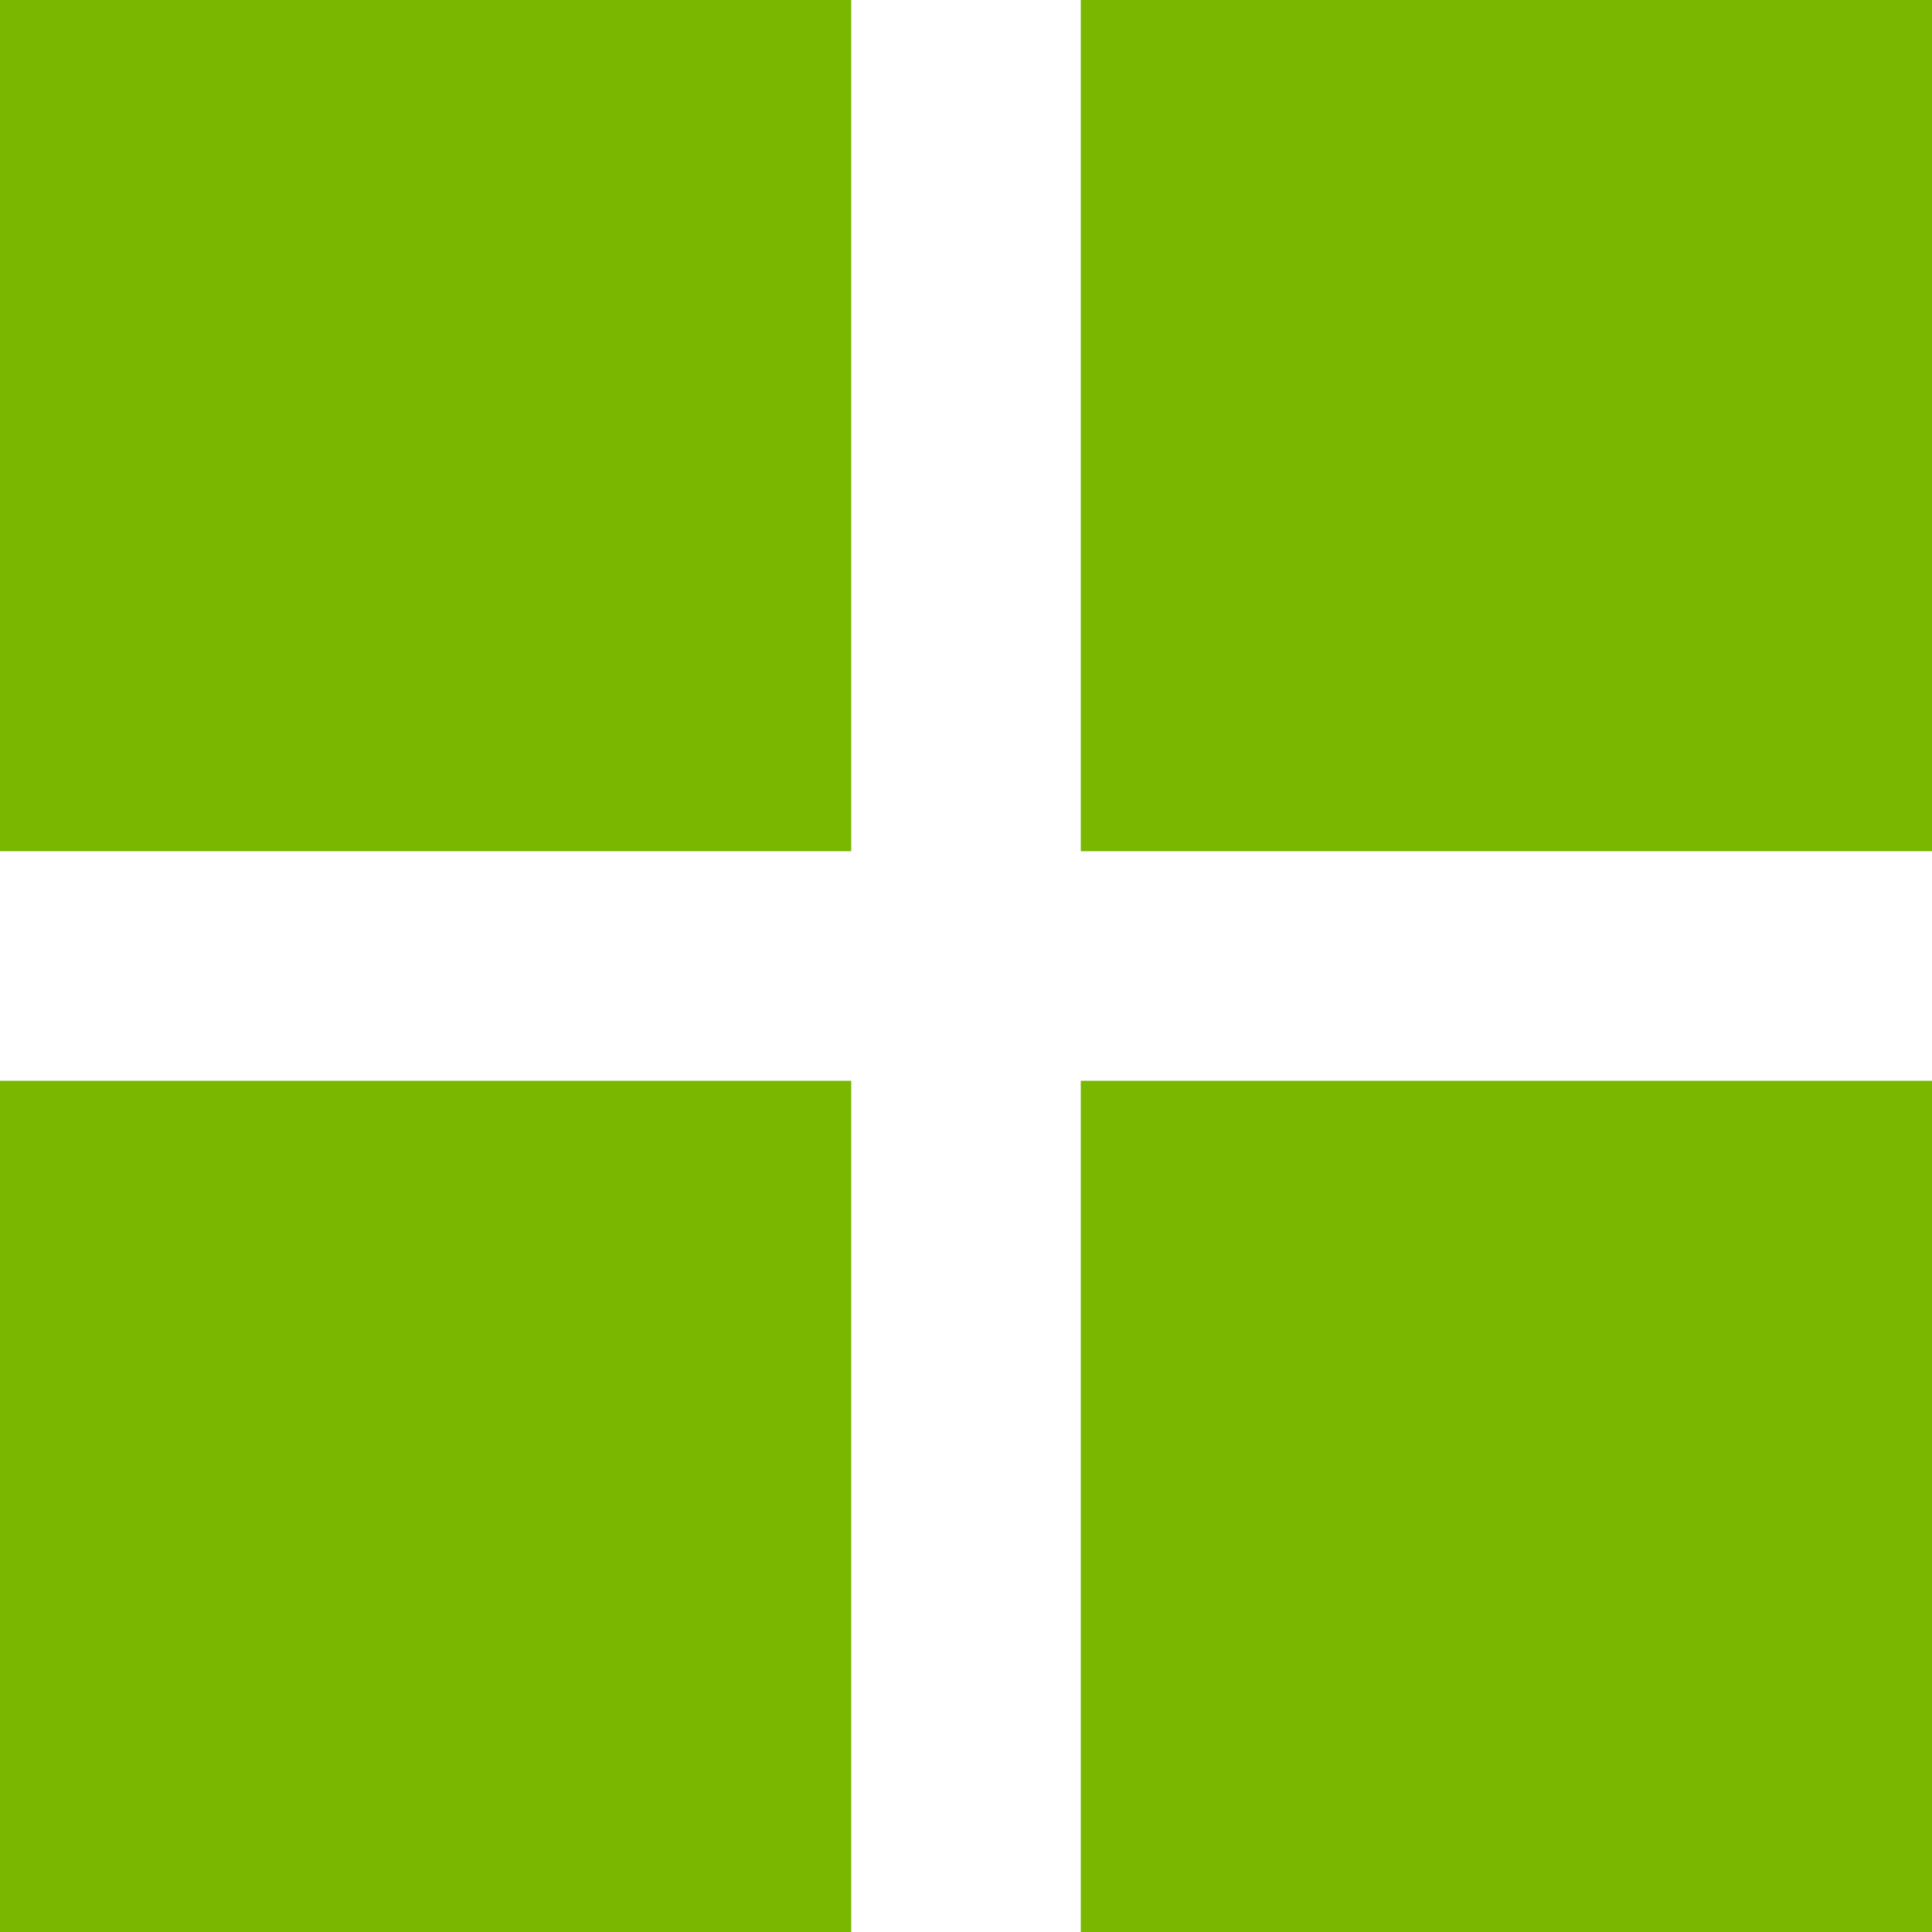
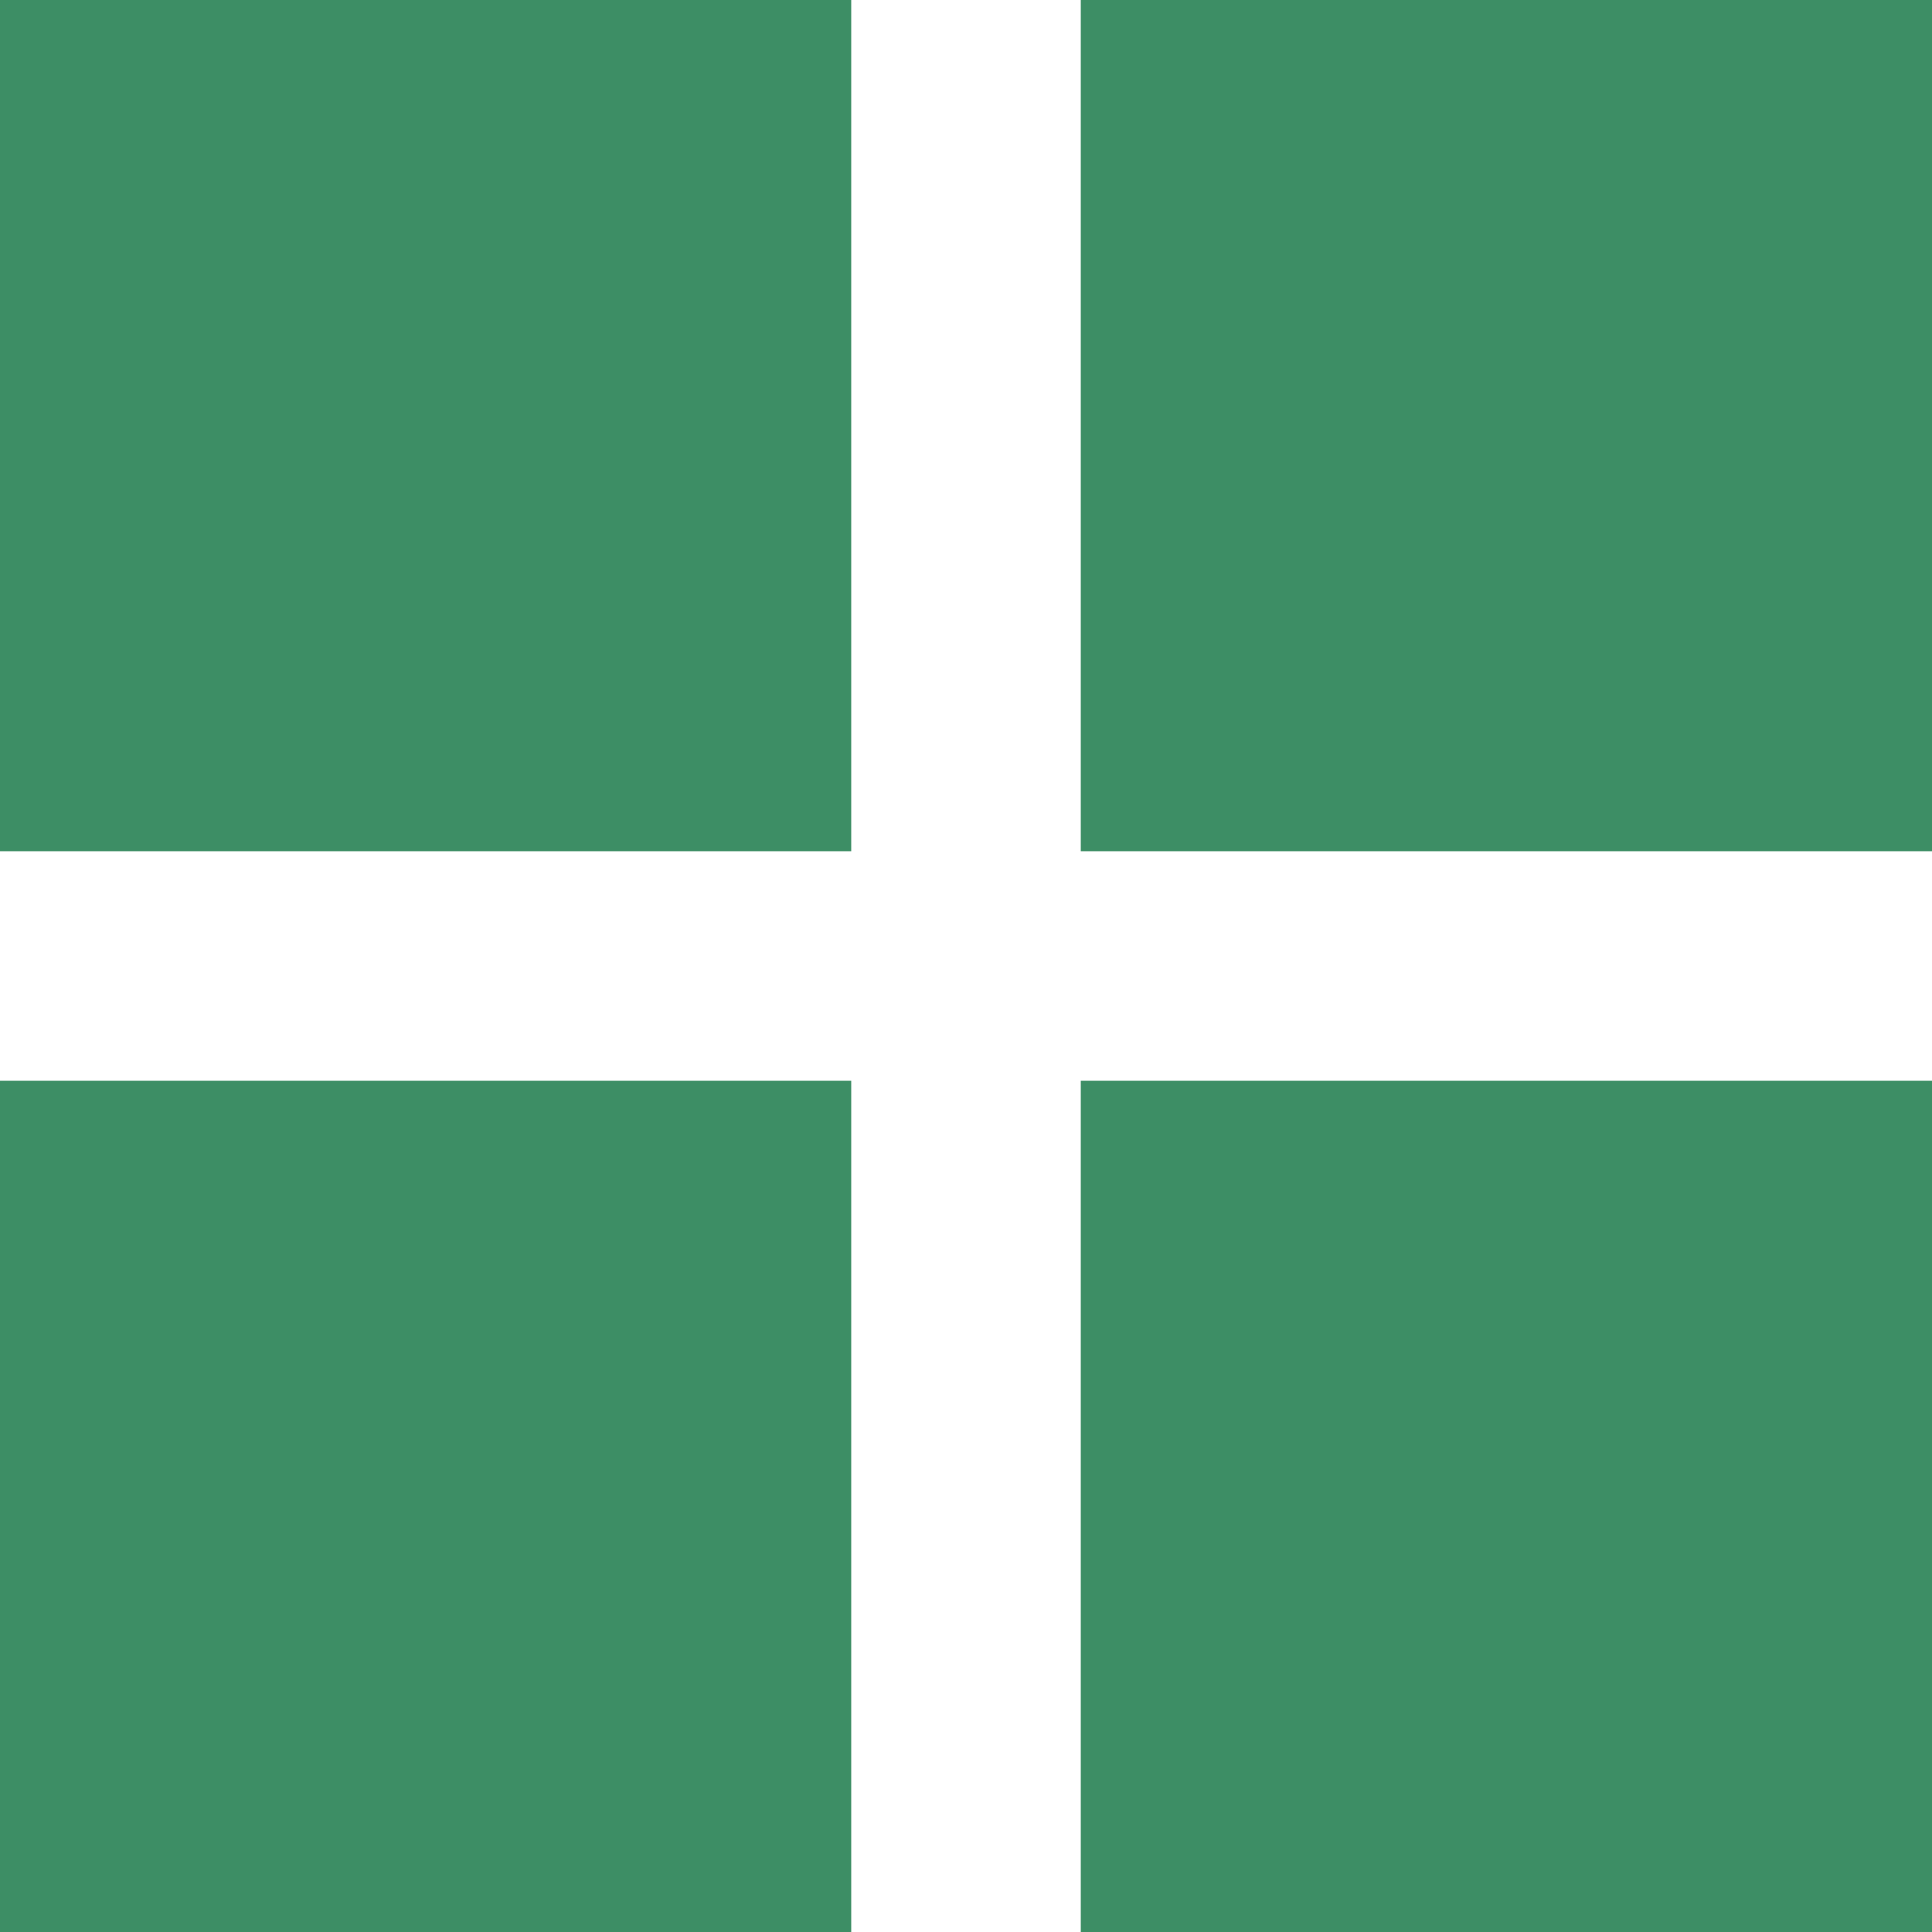
<svg xmlns="http://www.w3.org/2000/svg" version="1.0" id="Layer_1" x="0px" y="0px" viewBox="0 0 20.2 20.2" style="enable-background:new 0 0 20.2 20.2;" xml:space="preserve">
  <style type="text/css">
- 	.st0{fill:#79B700;}
+ 	.st0{fill:#3D8E65;}
</style>
  <g>
    <rect class="st0" width="8.9" height="8.9" />
    <rect x="11.3" class="st0" width="8.9" height="8.9" />
    <rect y="11.3" class="st0" width="8.9" height="8.9" />
    <rect x="11.3" y="11.3" class="st0" width="8.9" height="8.9" />
  </g>
</svg>
